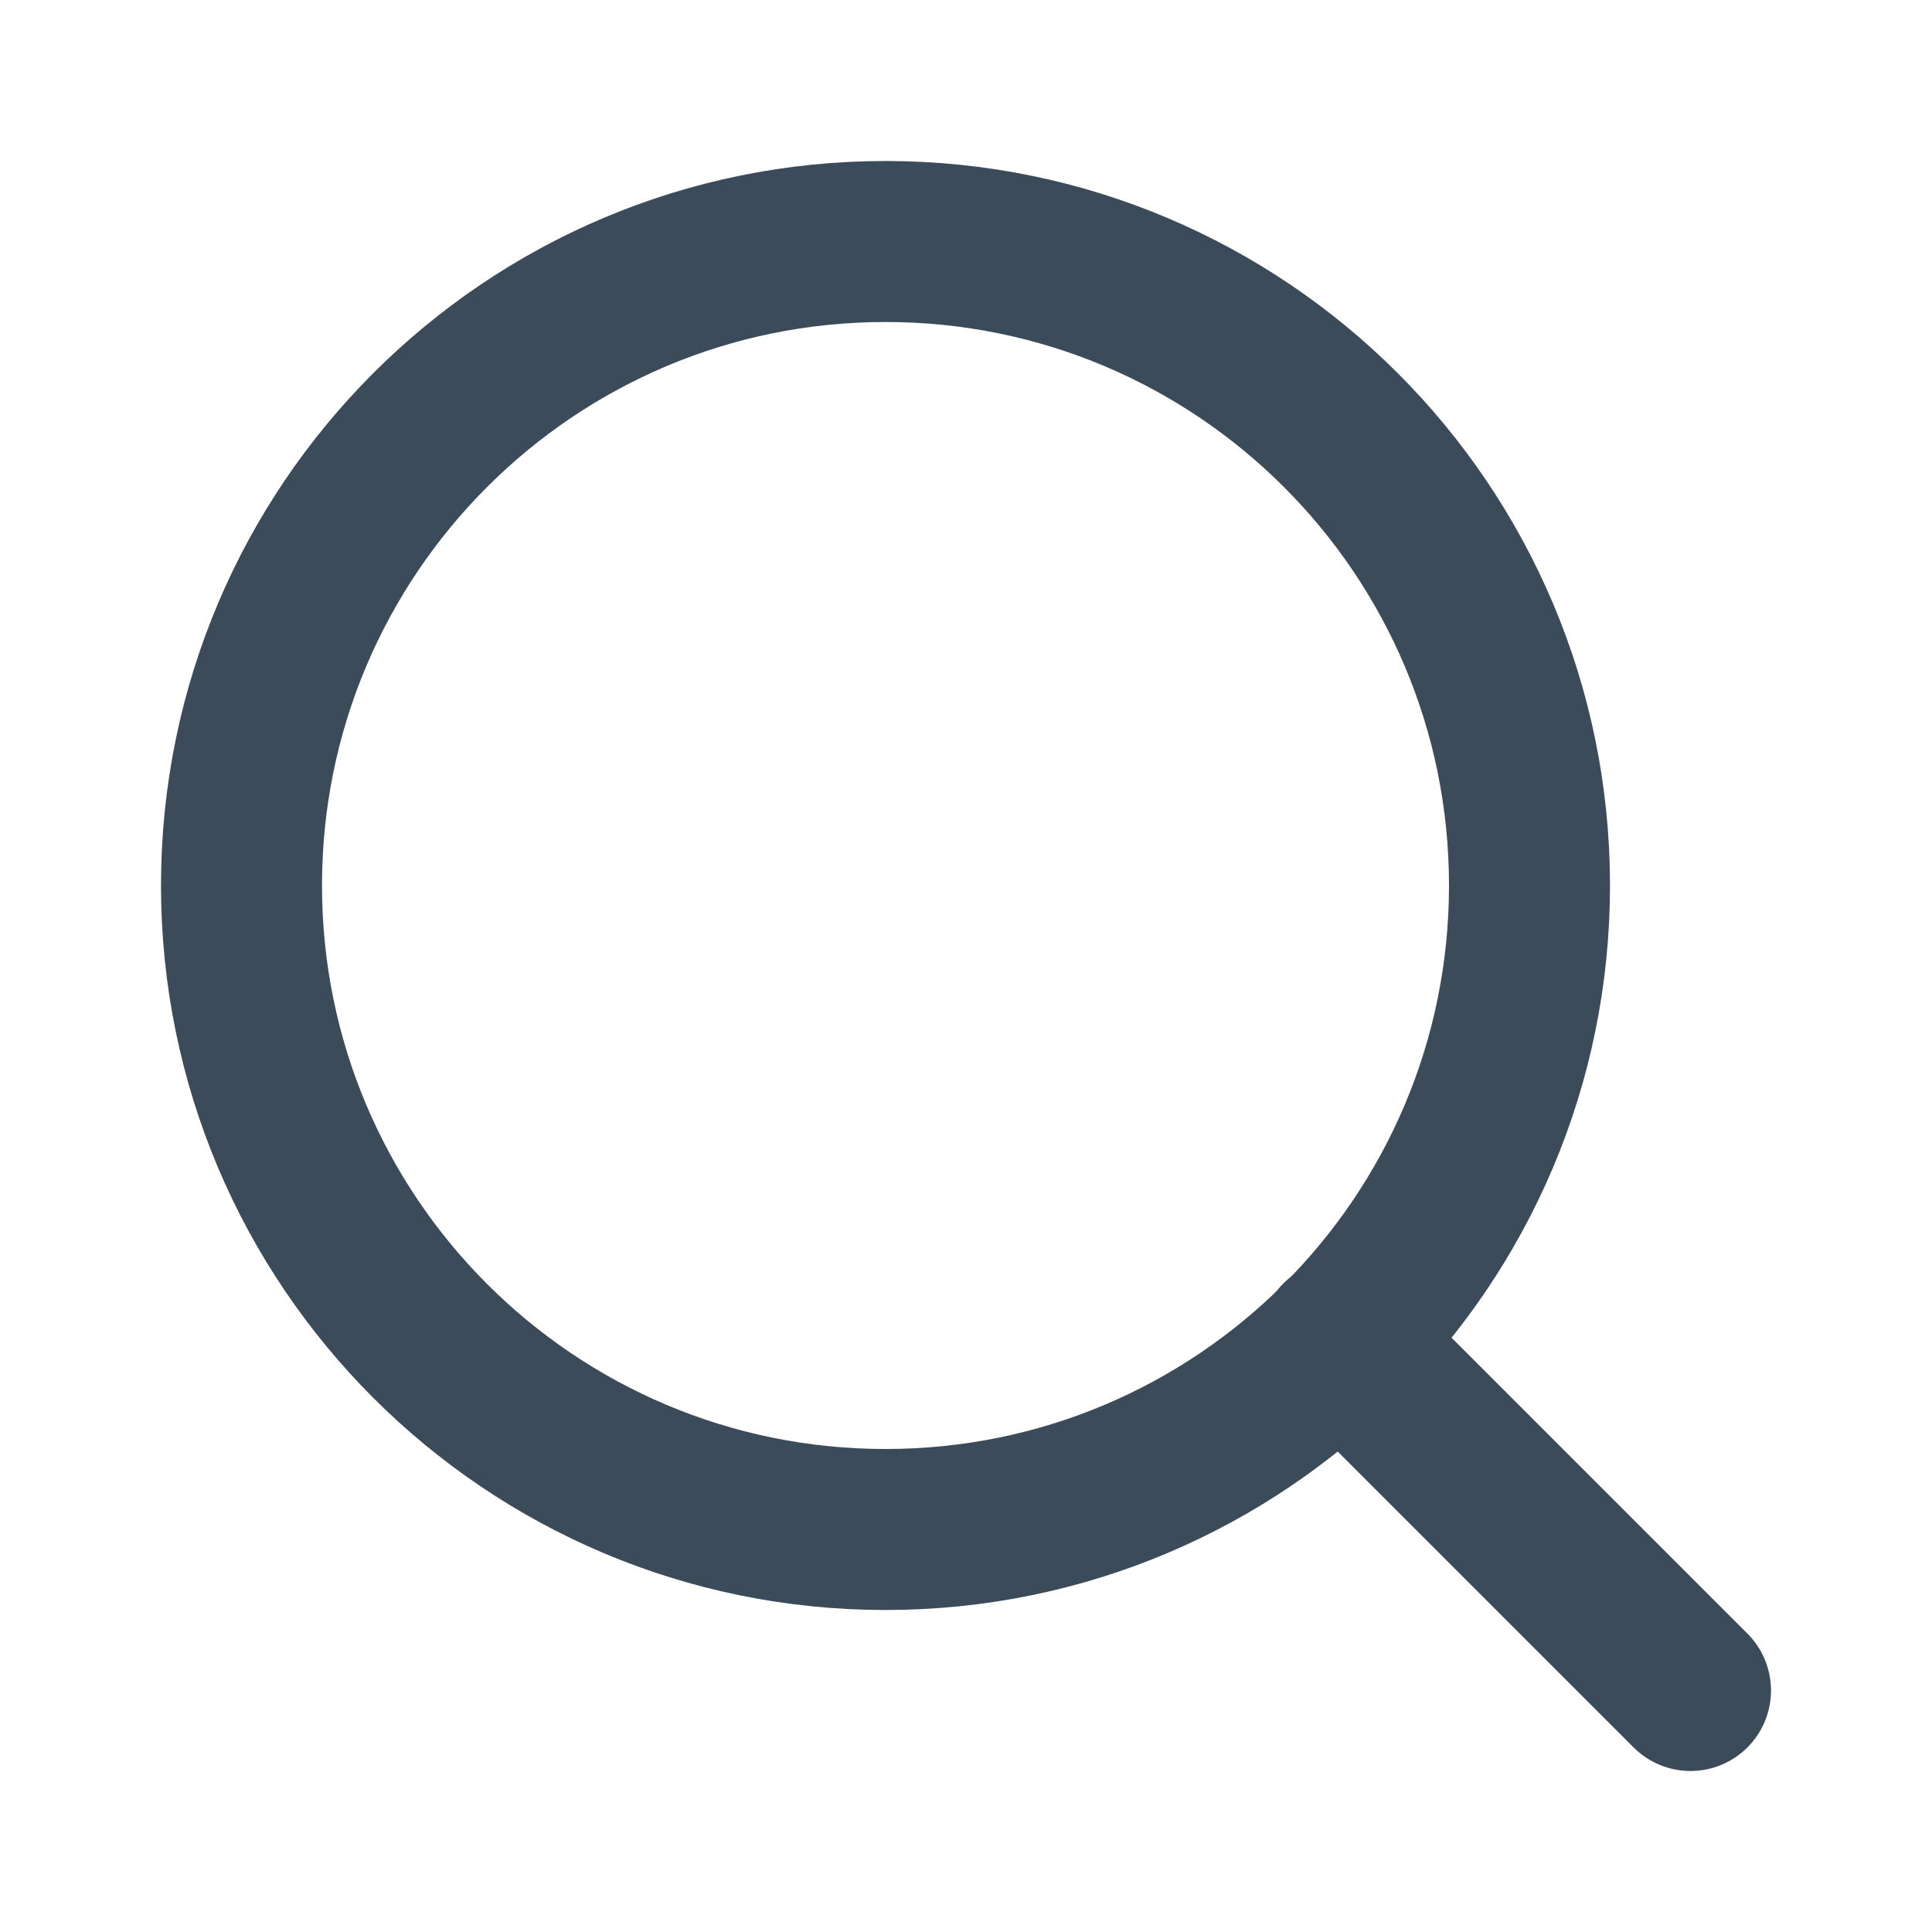
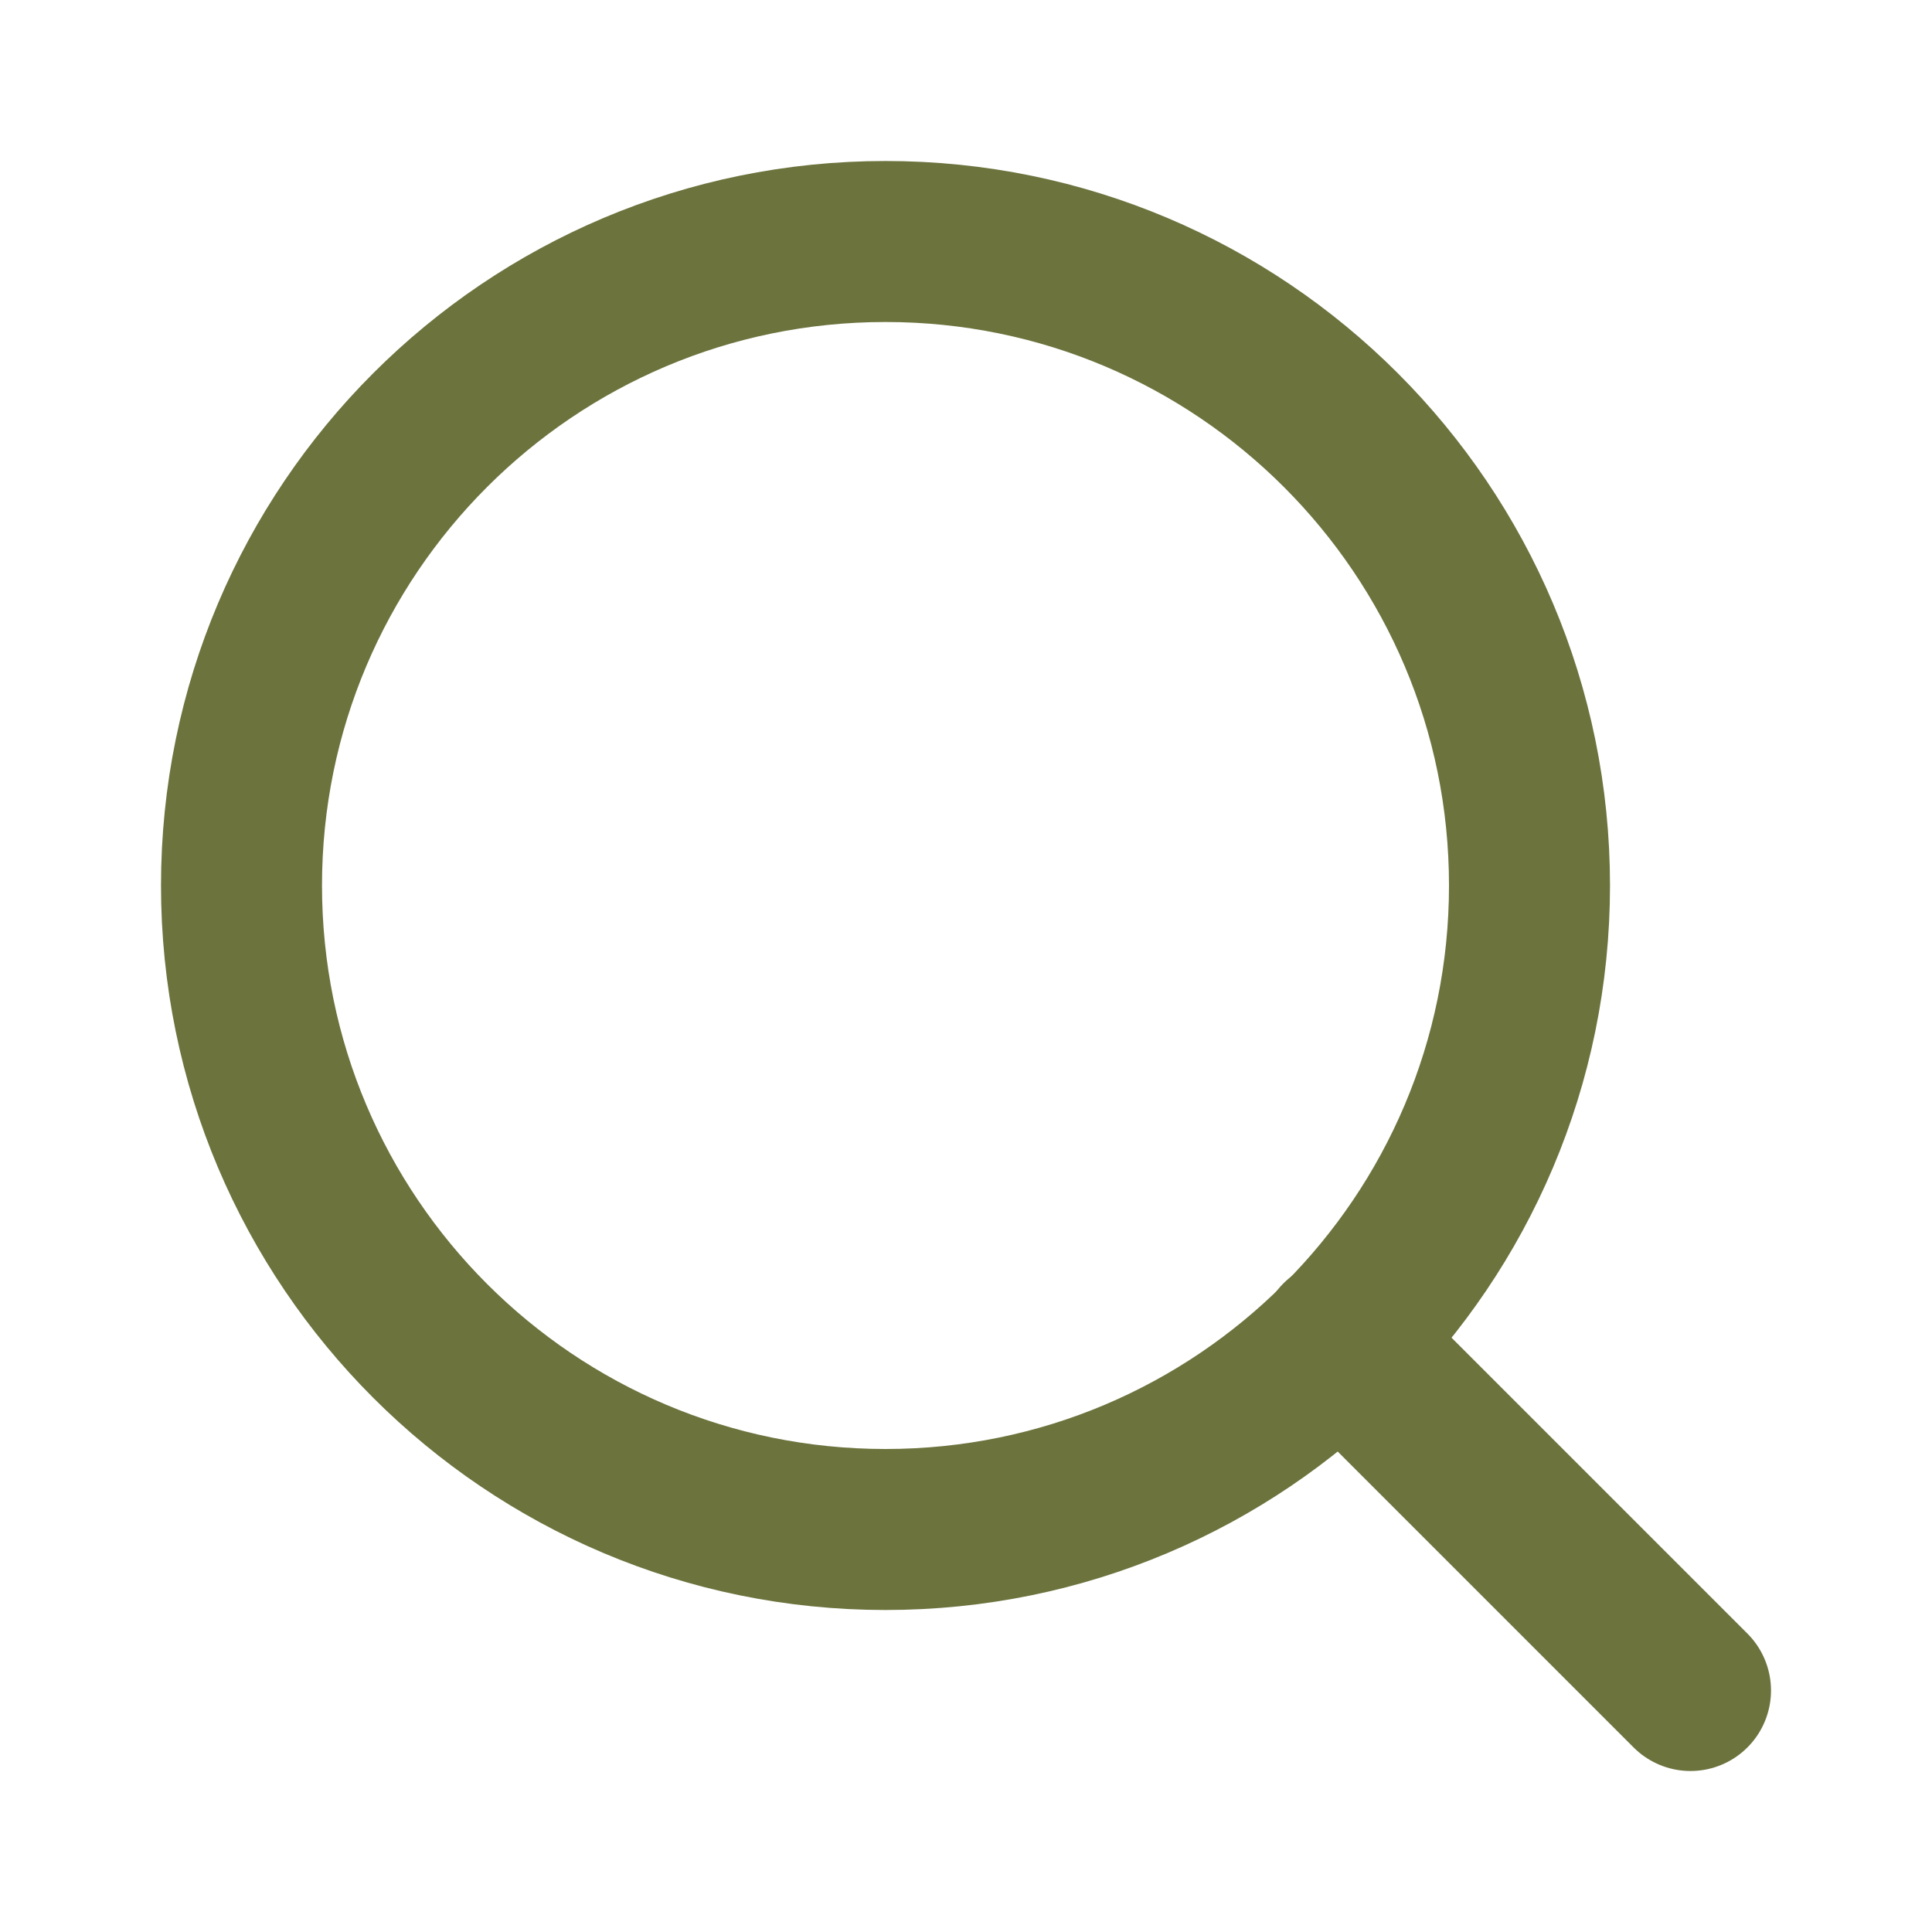
<svg xmlns="http://www.w3.org/2000/svg" width="24" height="24" viewBox="0 0 24 24" fill="none">
-   <path d="M11 19C15.418 19 19 15.418 19 11C19 6.582 15.418 3 11 3C6.582 3 3 6.582 3 11C3 15.418 6.582 19 11 19Z" stroke="#3B4B59" stroke-width="2" stroke-linecap="round" stroke-linejoin="round" />
-   <path d="M21 21L16.65 16.65" stroke="#3B4B59" stroke-width="2" stroke-linecap="round" stroke-linejoin="round" />
+   <path d="M11 19C15.418 19 19 15.418 19 11C19 6.582 15.418 3 11 3C6.582 3 3 6.582 3 11C3 15.418 6.582 19 11 19Z" stroke="#6C733D" stroke-width="2" stroke-linecap="round" stroke-linejoin="round" />
+   <path d="M21 21L16.65 16.65" stroke="#6C733D" stroke-width="2" stroke-linecap="round" stroke-linejoin="round" />
</svg>
